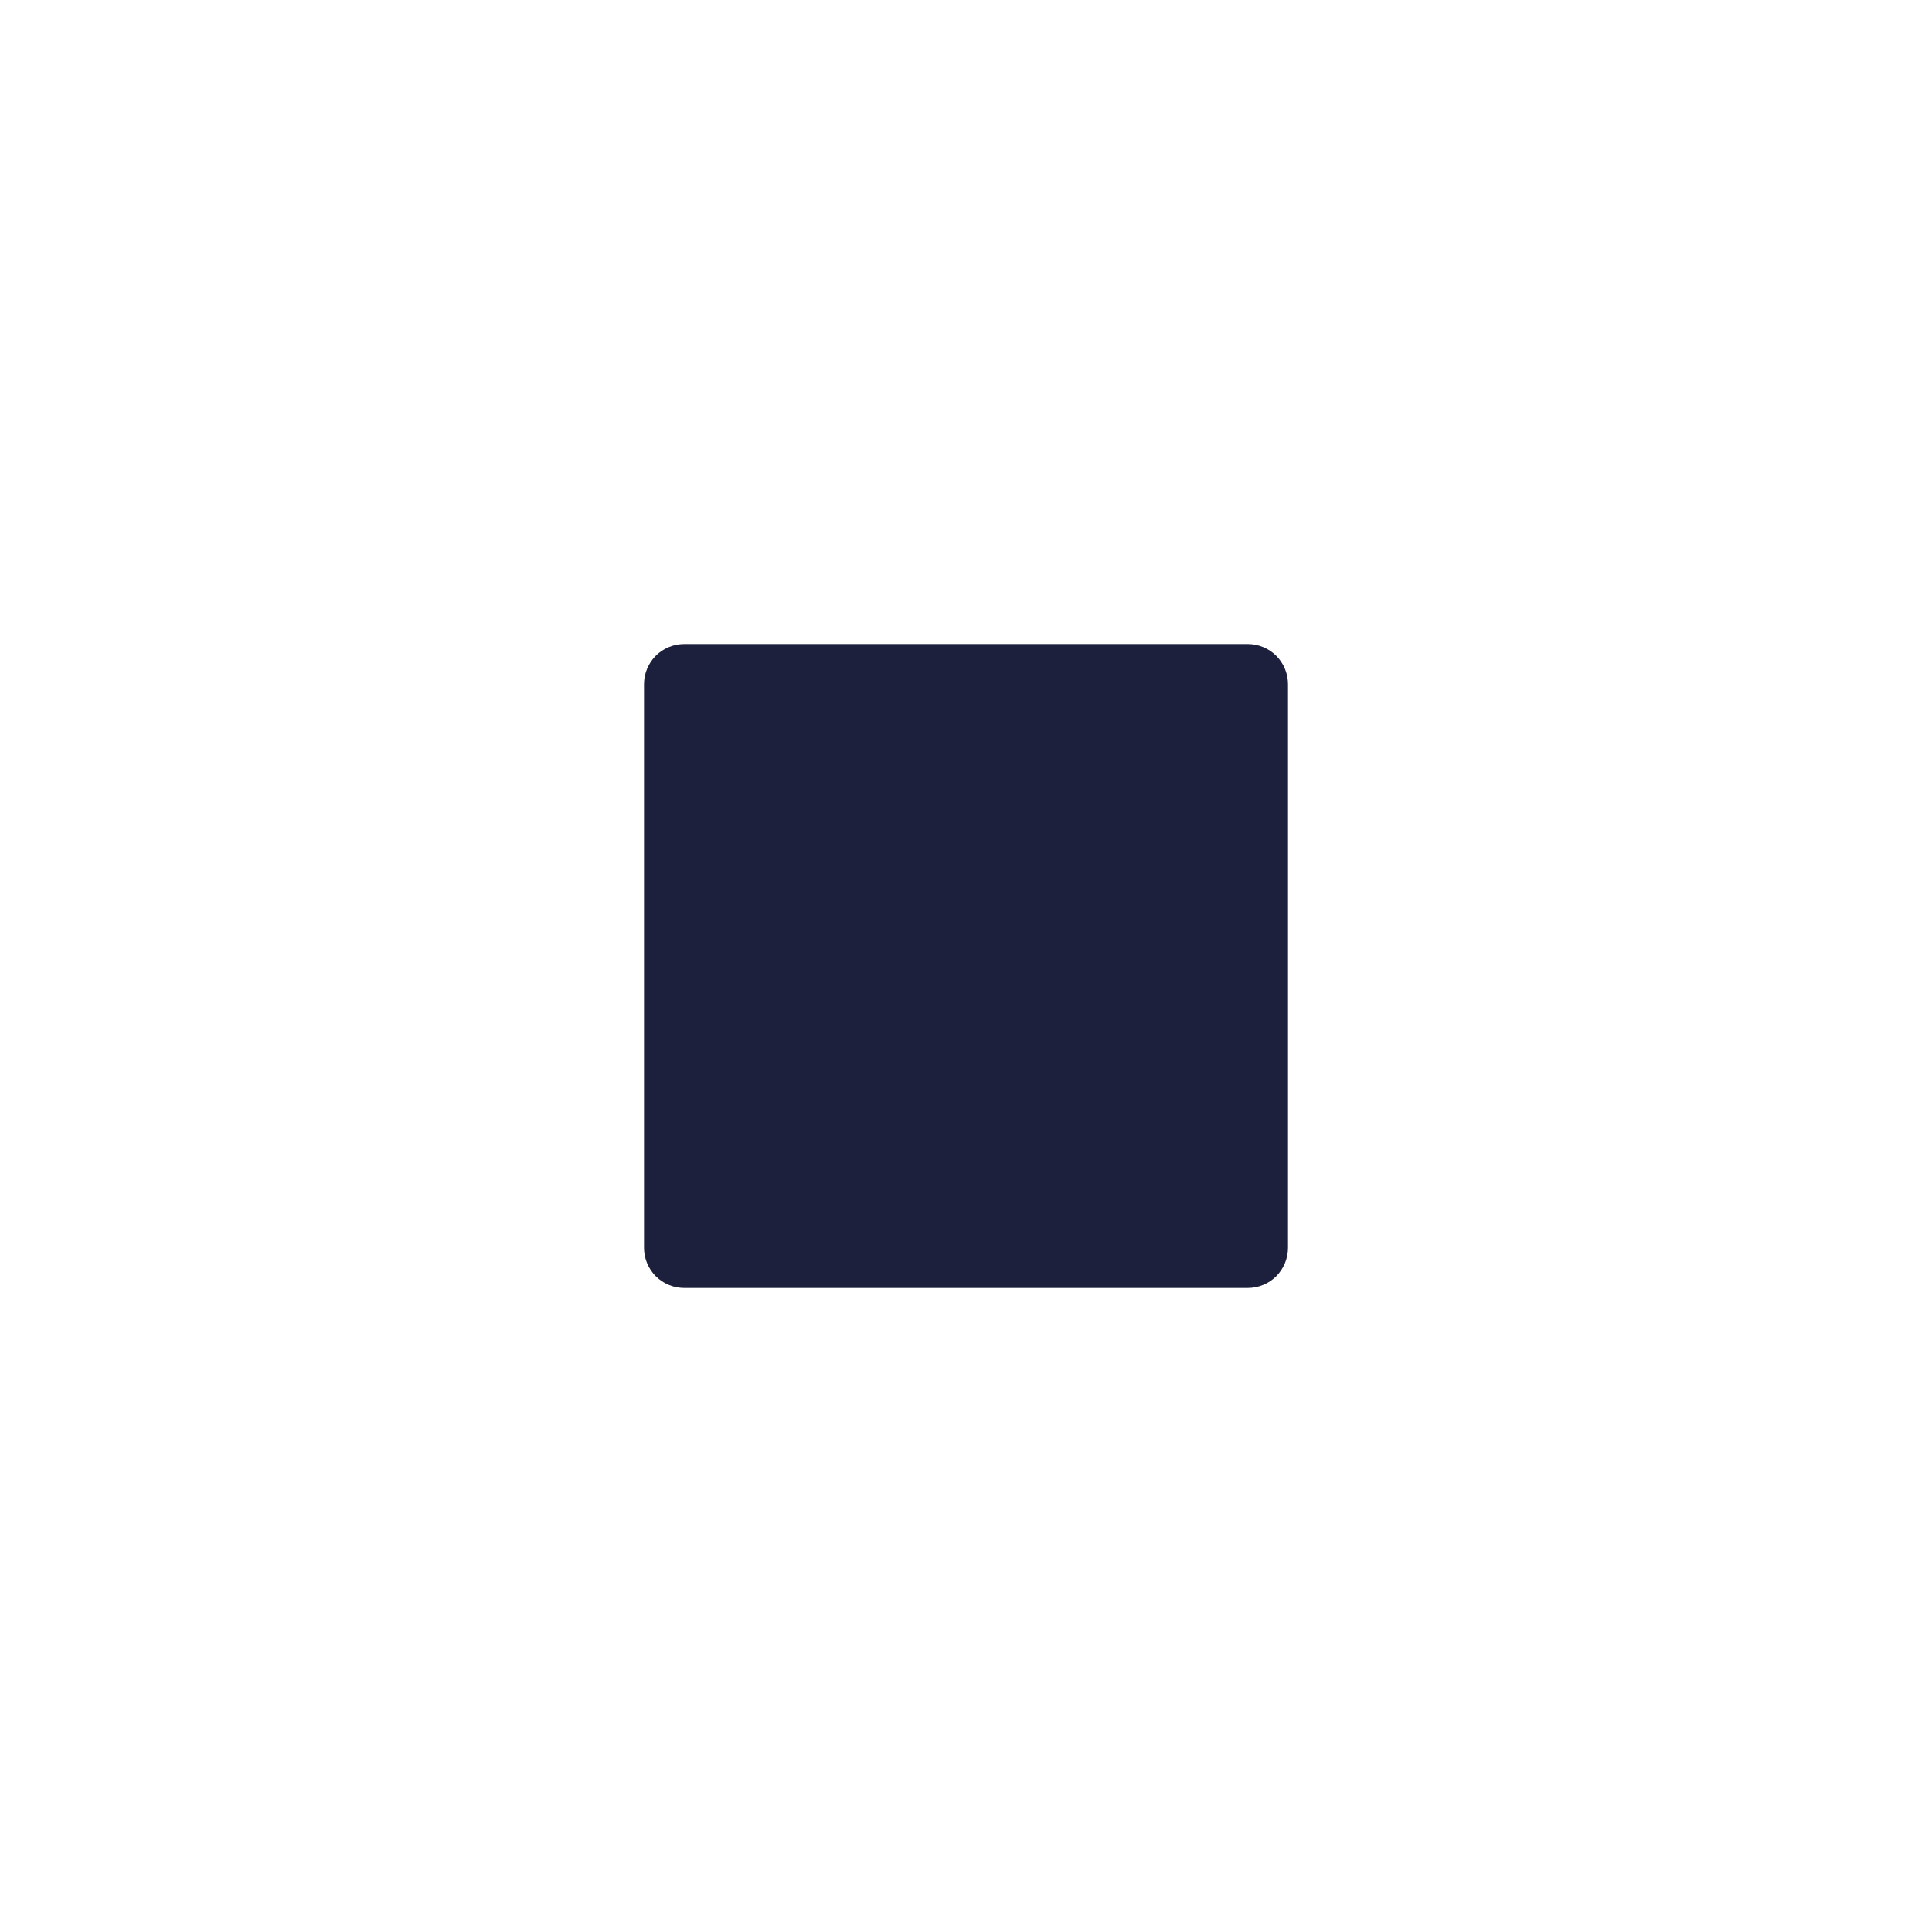
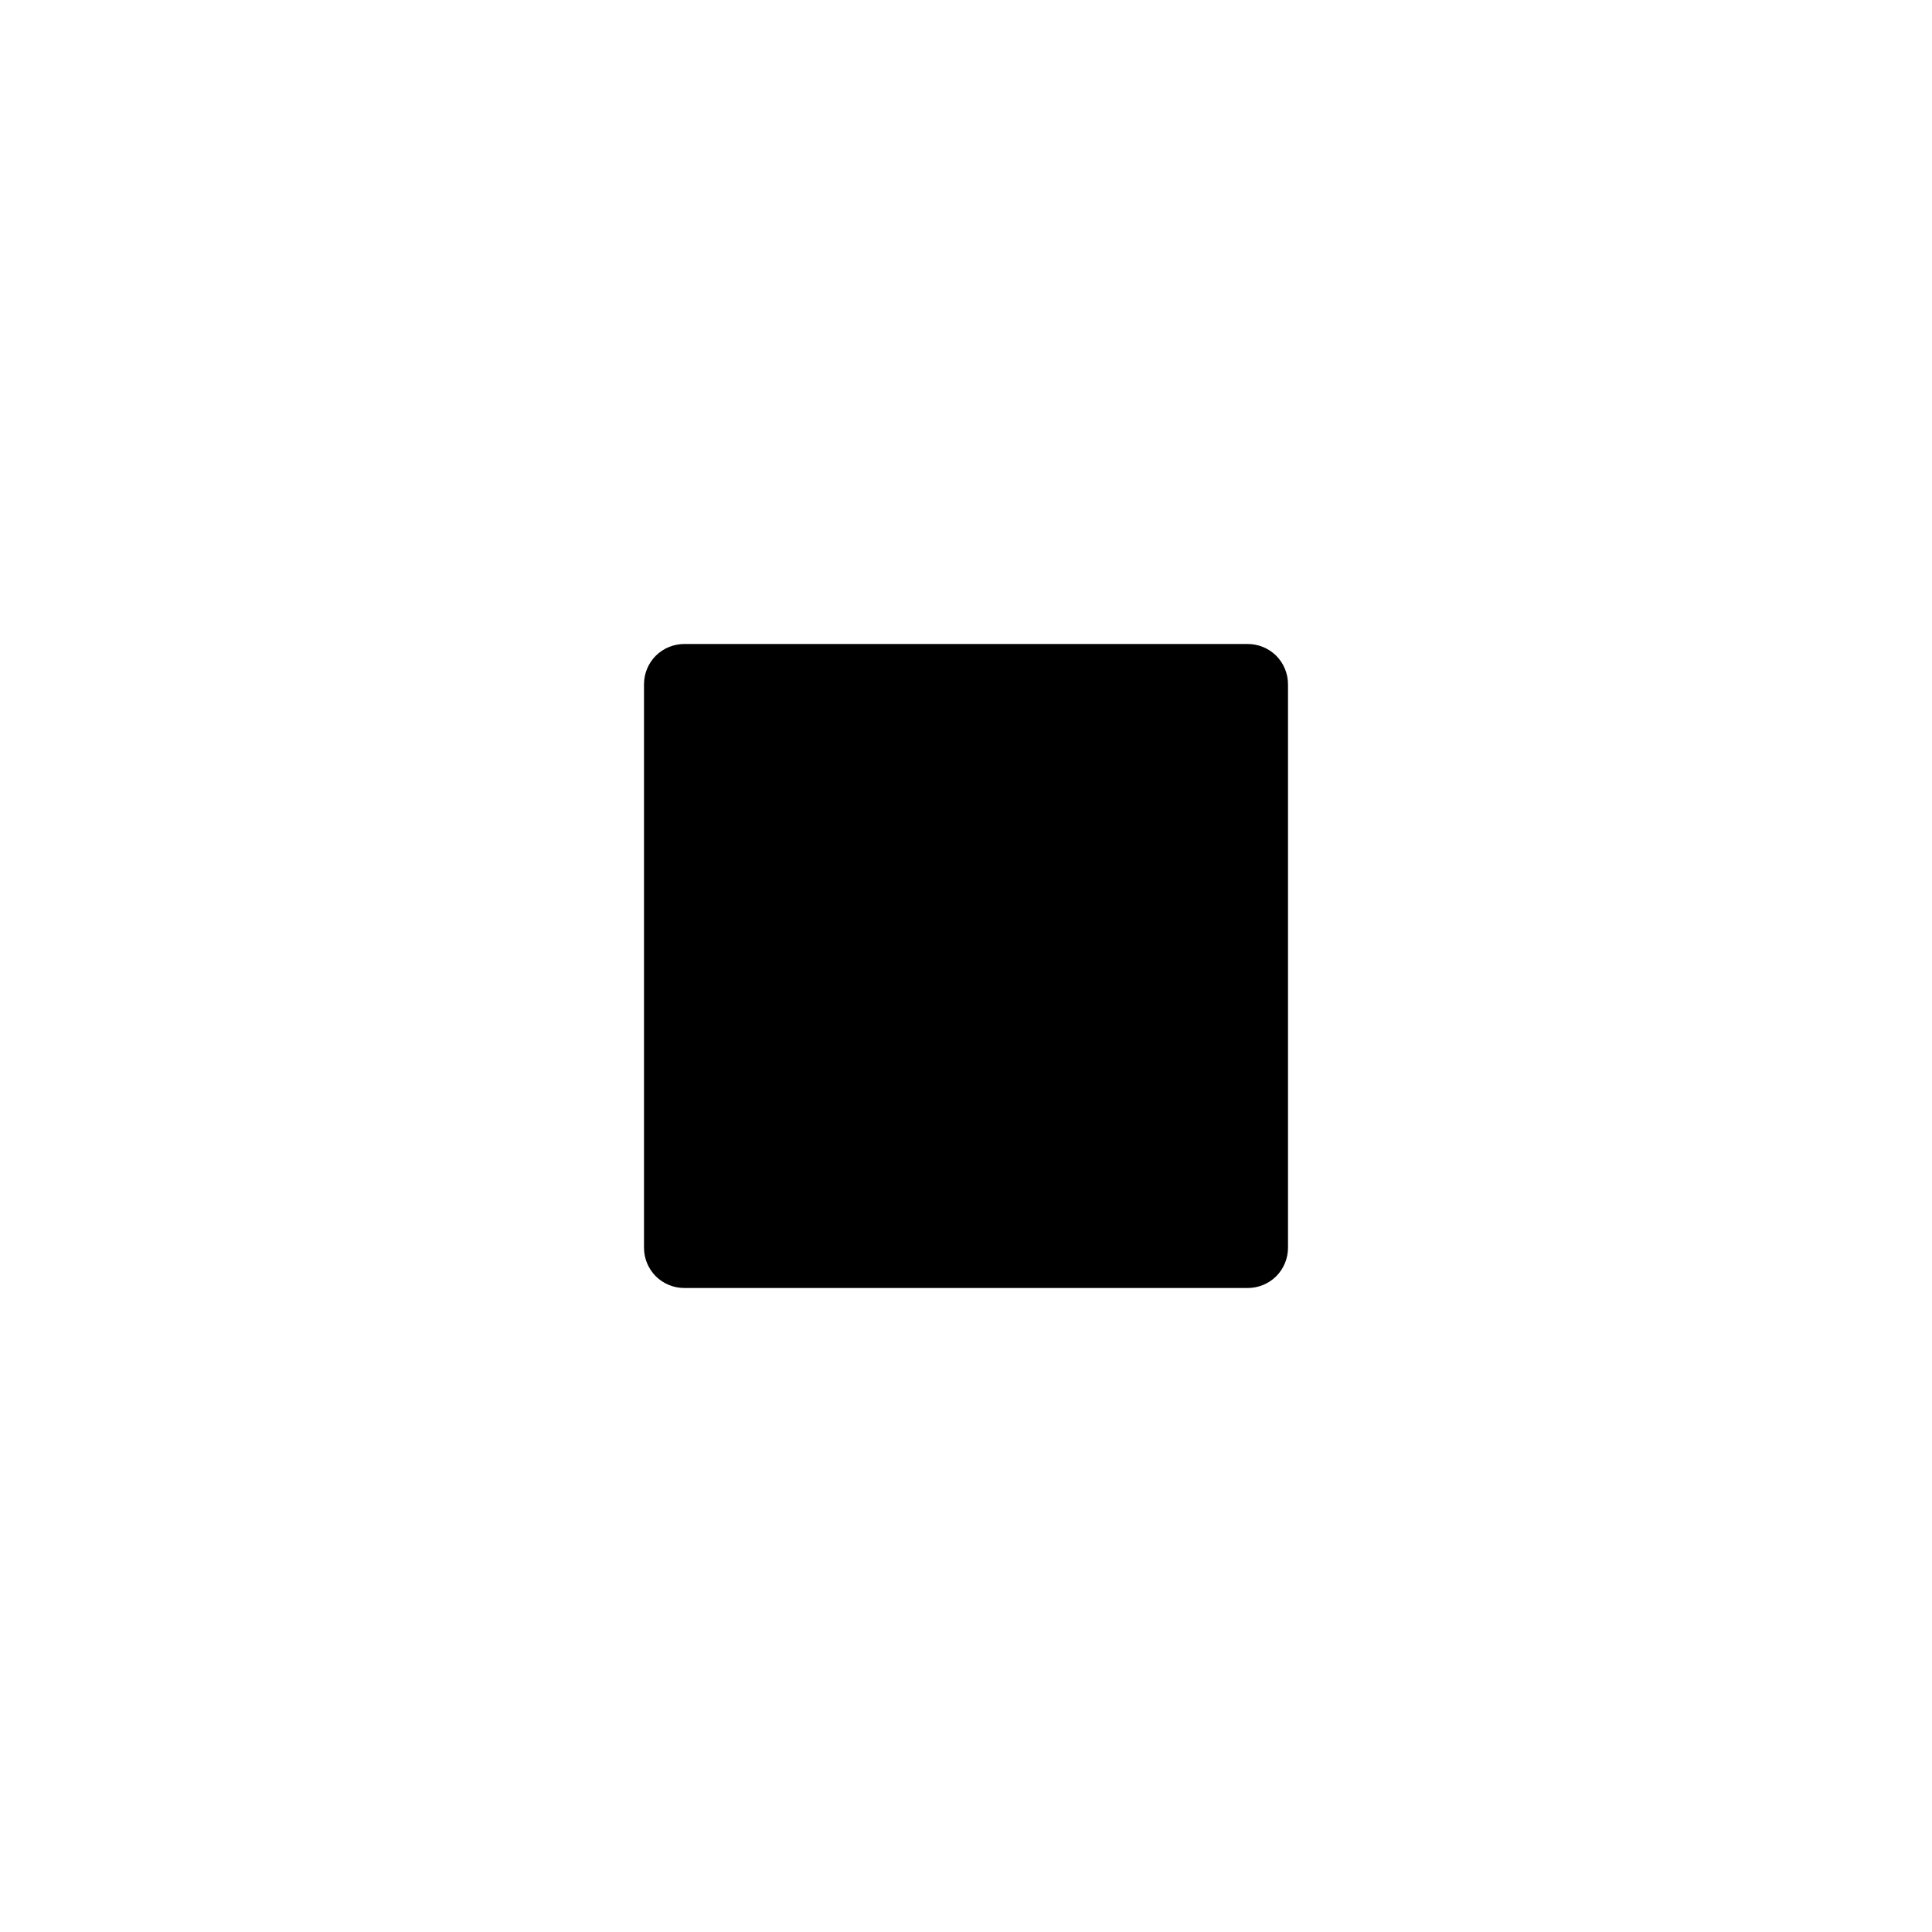
<svg xmlns="http://www.w3.org/2000/svg" width="24" height="24" viewBox="0 0 24 24" fill="none">
-   <mask id="mask0" mask-type="alpha" maskUnits="userSpaceOnUse" x="8" y="8" width="8" height="8">
-     <path d="M8.5 8H15.5C15.633 8 15.76 8.053 15.854 8.146C15.947 8.24 16 8.367 16 8.5V15.5C16 15.633 15.947 15.76 15.854 15.854C15.76 15.947 15.633 16 15.5 16H8.5C8.367 16 8.24 15.947 8.146 15.854C8.053 15.76 8 15.633 8 15.5V8.5C8 8.367 8.053 8.24 8.146 8.146C8.24 8.053 8.367 8 8.5 8V8Z" fill="#1C203C" />
-   </mask>
-   <g mask="url(#mask0)">
-     <rect width="24" height="24" fill="#1C203C" />
-   </g>
+   <path d="M8.5 8H15.5C15.633 8 15.76 8.053 15.854 8.146C15.947 8.24 16 8.367 16 8.5V15.5C16 15.633 15.947 15.76 15.854 15.854C15.76 15.947 15.633 16 15.5 16H8.5C8.367 16 8.24 15.947 8.146 15.854C8.053 15.76 8 15.633 8 15.5V8.5C8 8.367 8.053 8.24 8.146 8.146C8.24 8.053 8.367 8 8.5 8V8Z" fill="black" />
</svg>
